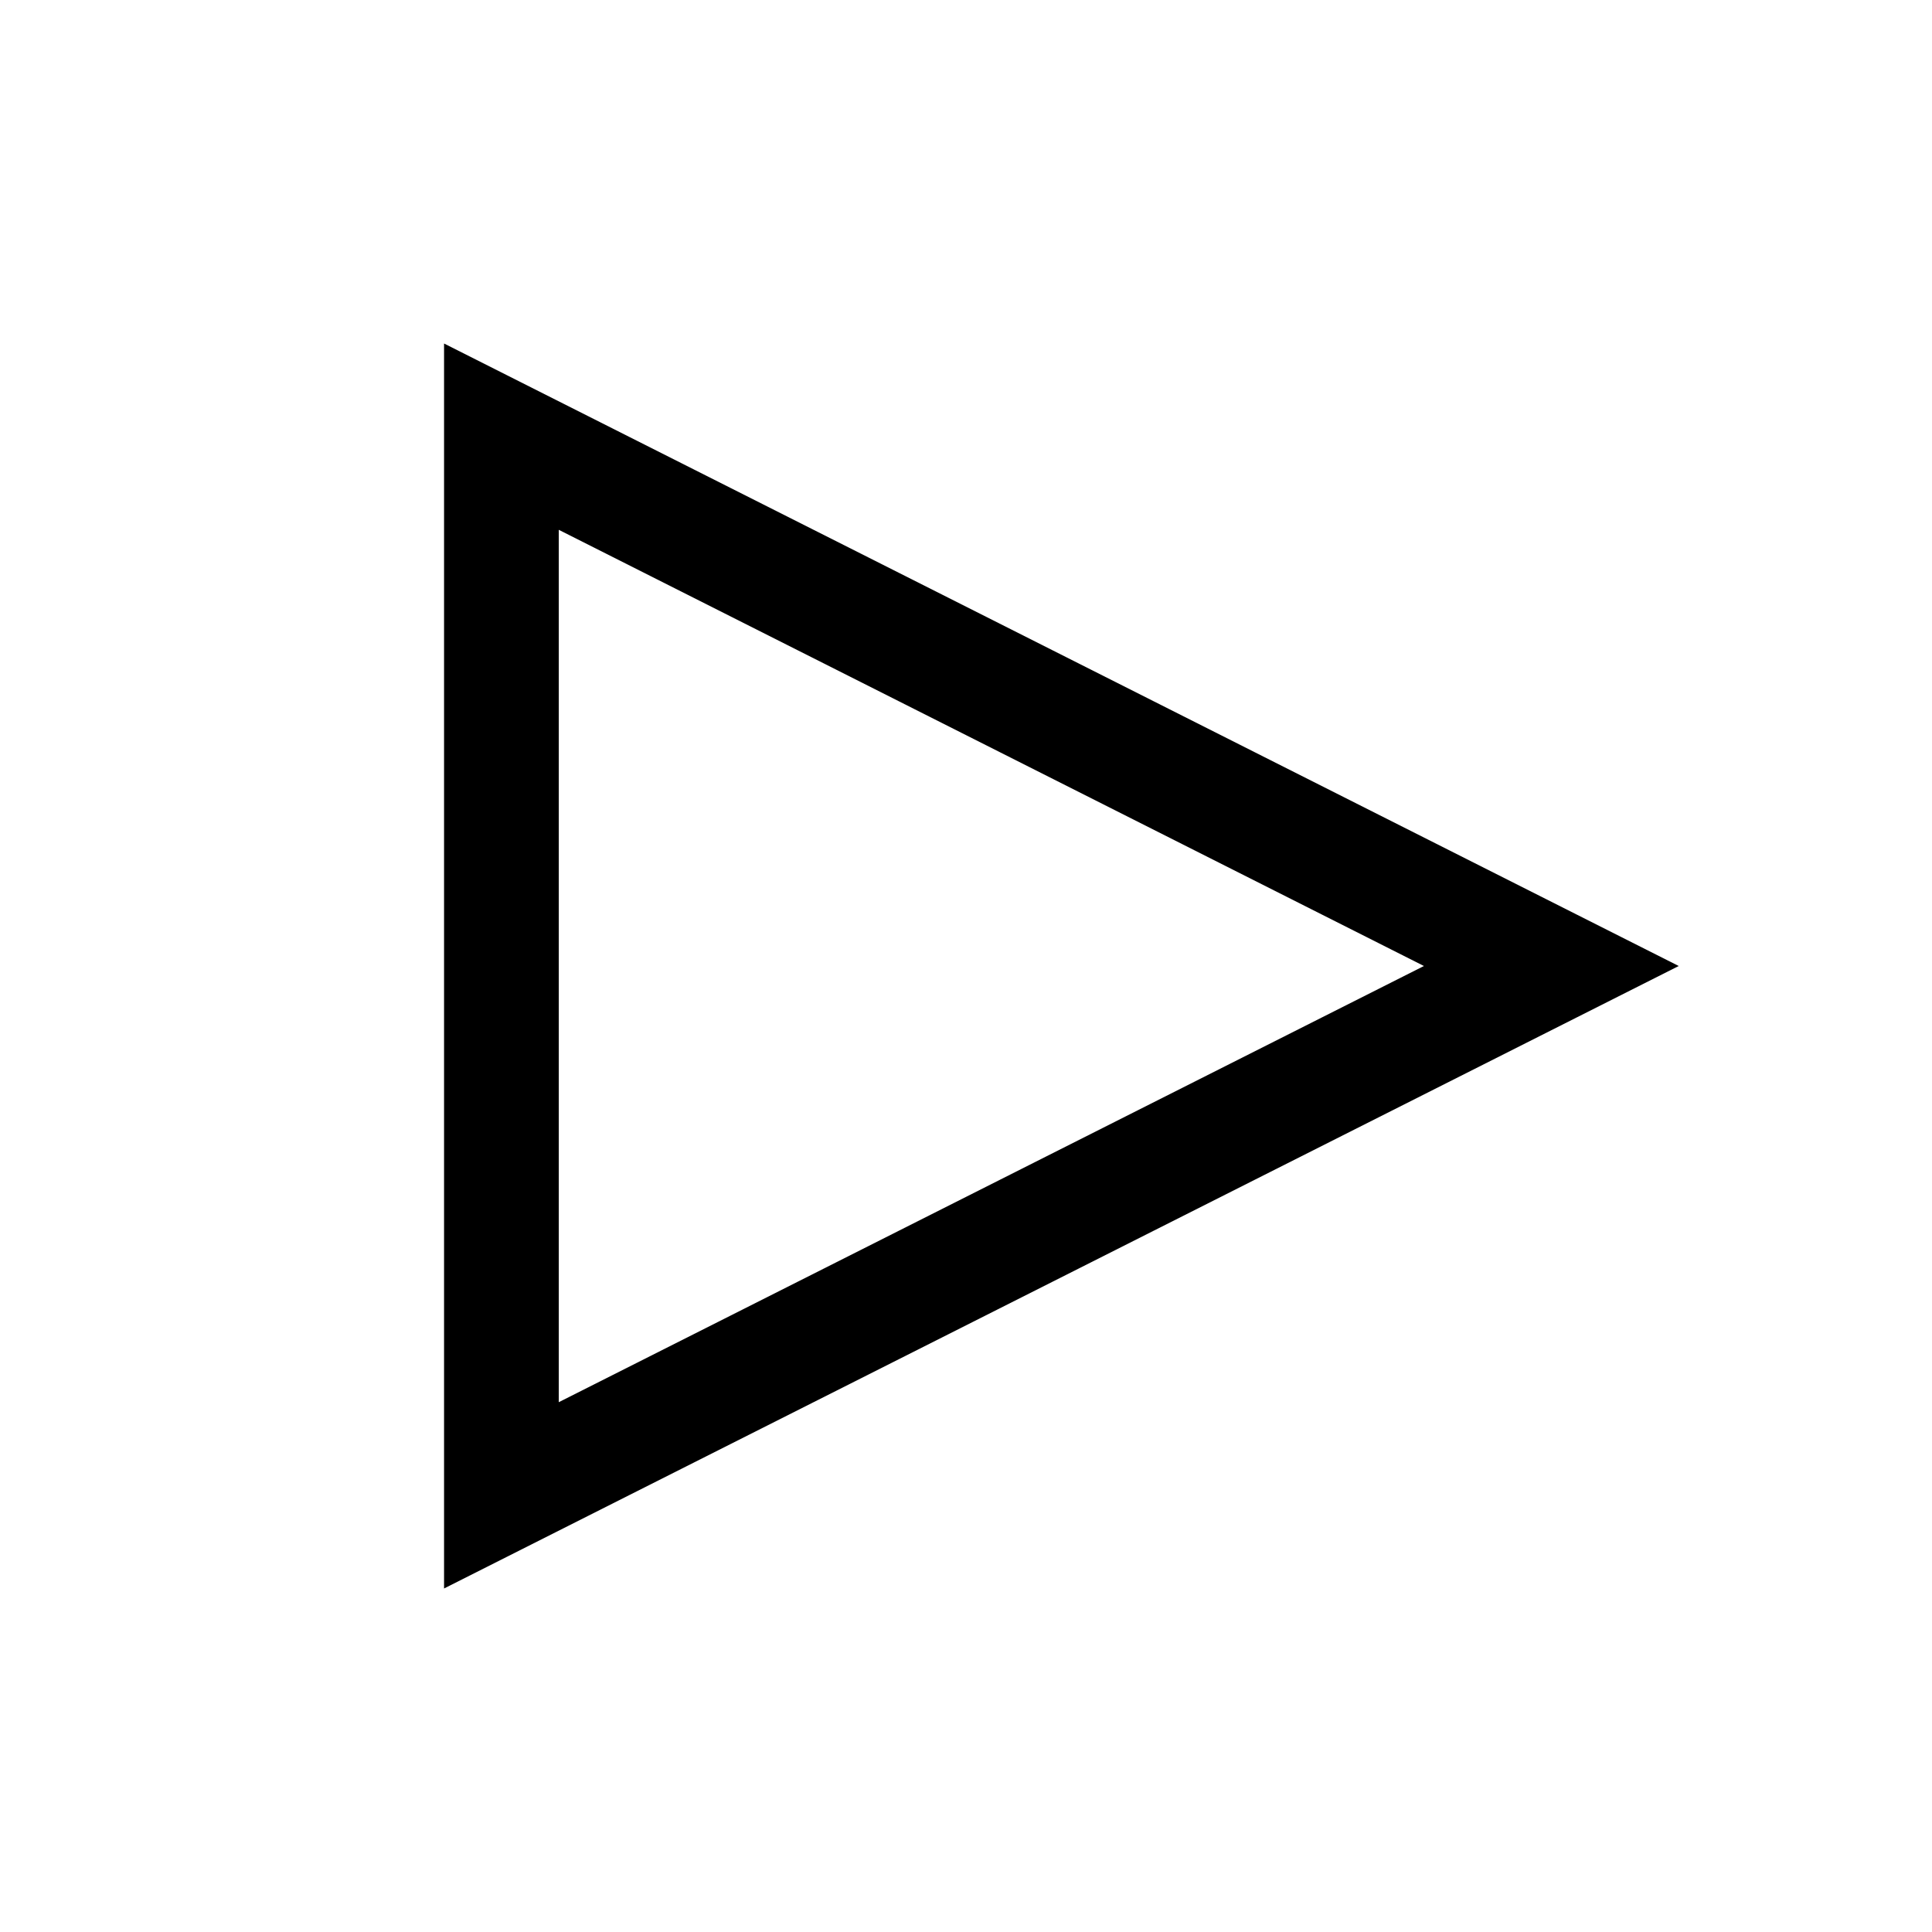
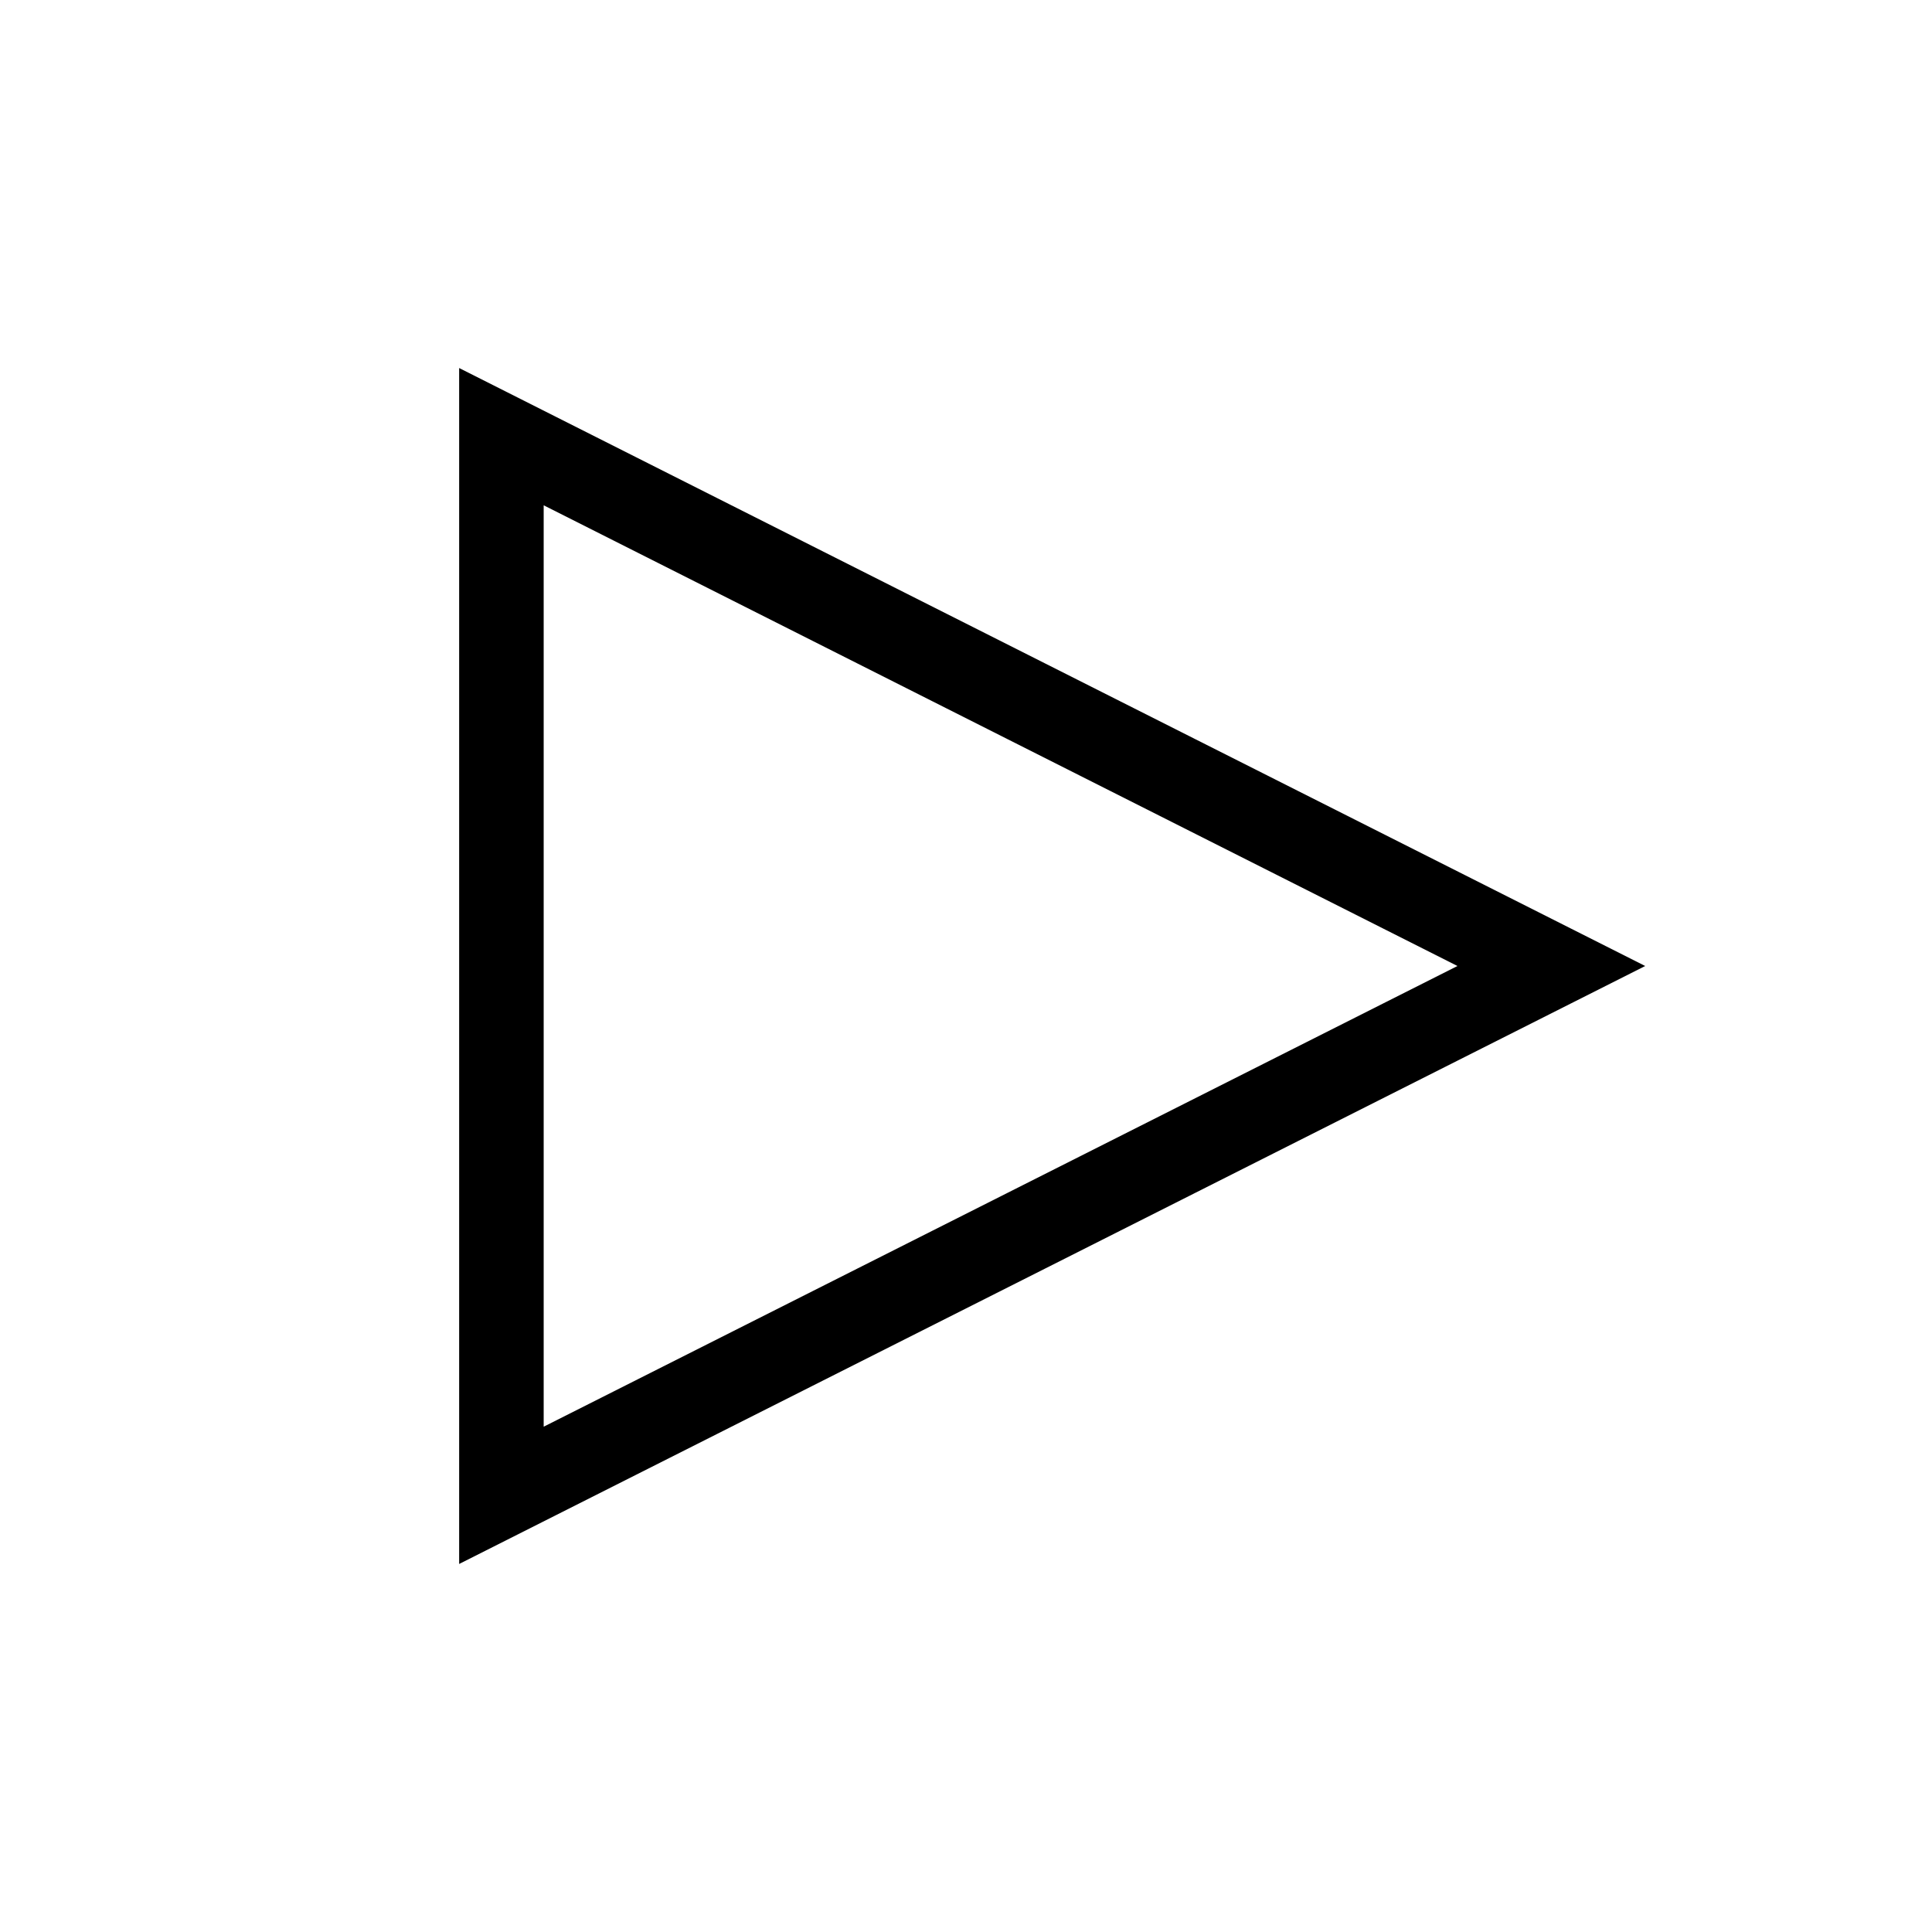
<svg xmlns="http://www.w3.org/2000/svg" xmlns:xlink="http://www.w3.org/1999/xlink" width="640" height="640">
  <defs>
    <path d="M340 407.68l-173.9 87.67v-350.7L340 232.32 513.9 320 340 407.68z" id="a" />
  </defs>
-   <use xlink:href="#a" fill-opacity="0" stroke="#000" stroke-width="38" />
+   <use xlink:href="#a" fill-opacity="0" stroke="#000" stroke-width="28" />
</svg>
